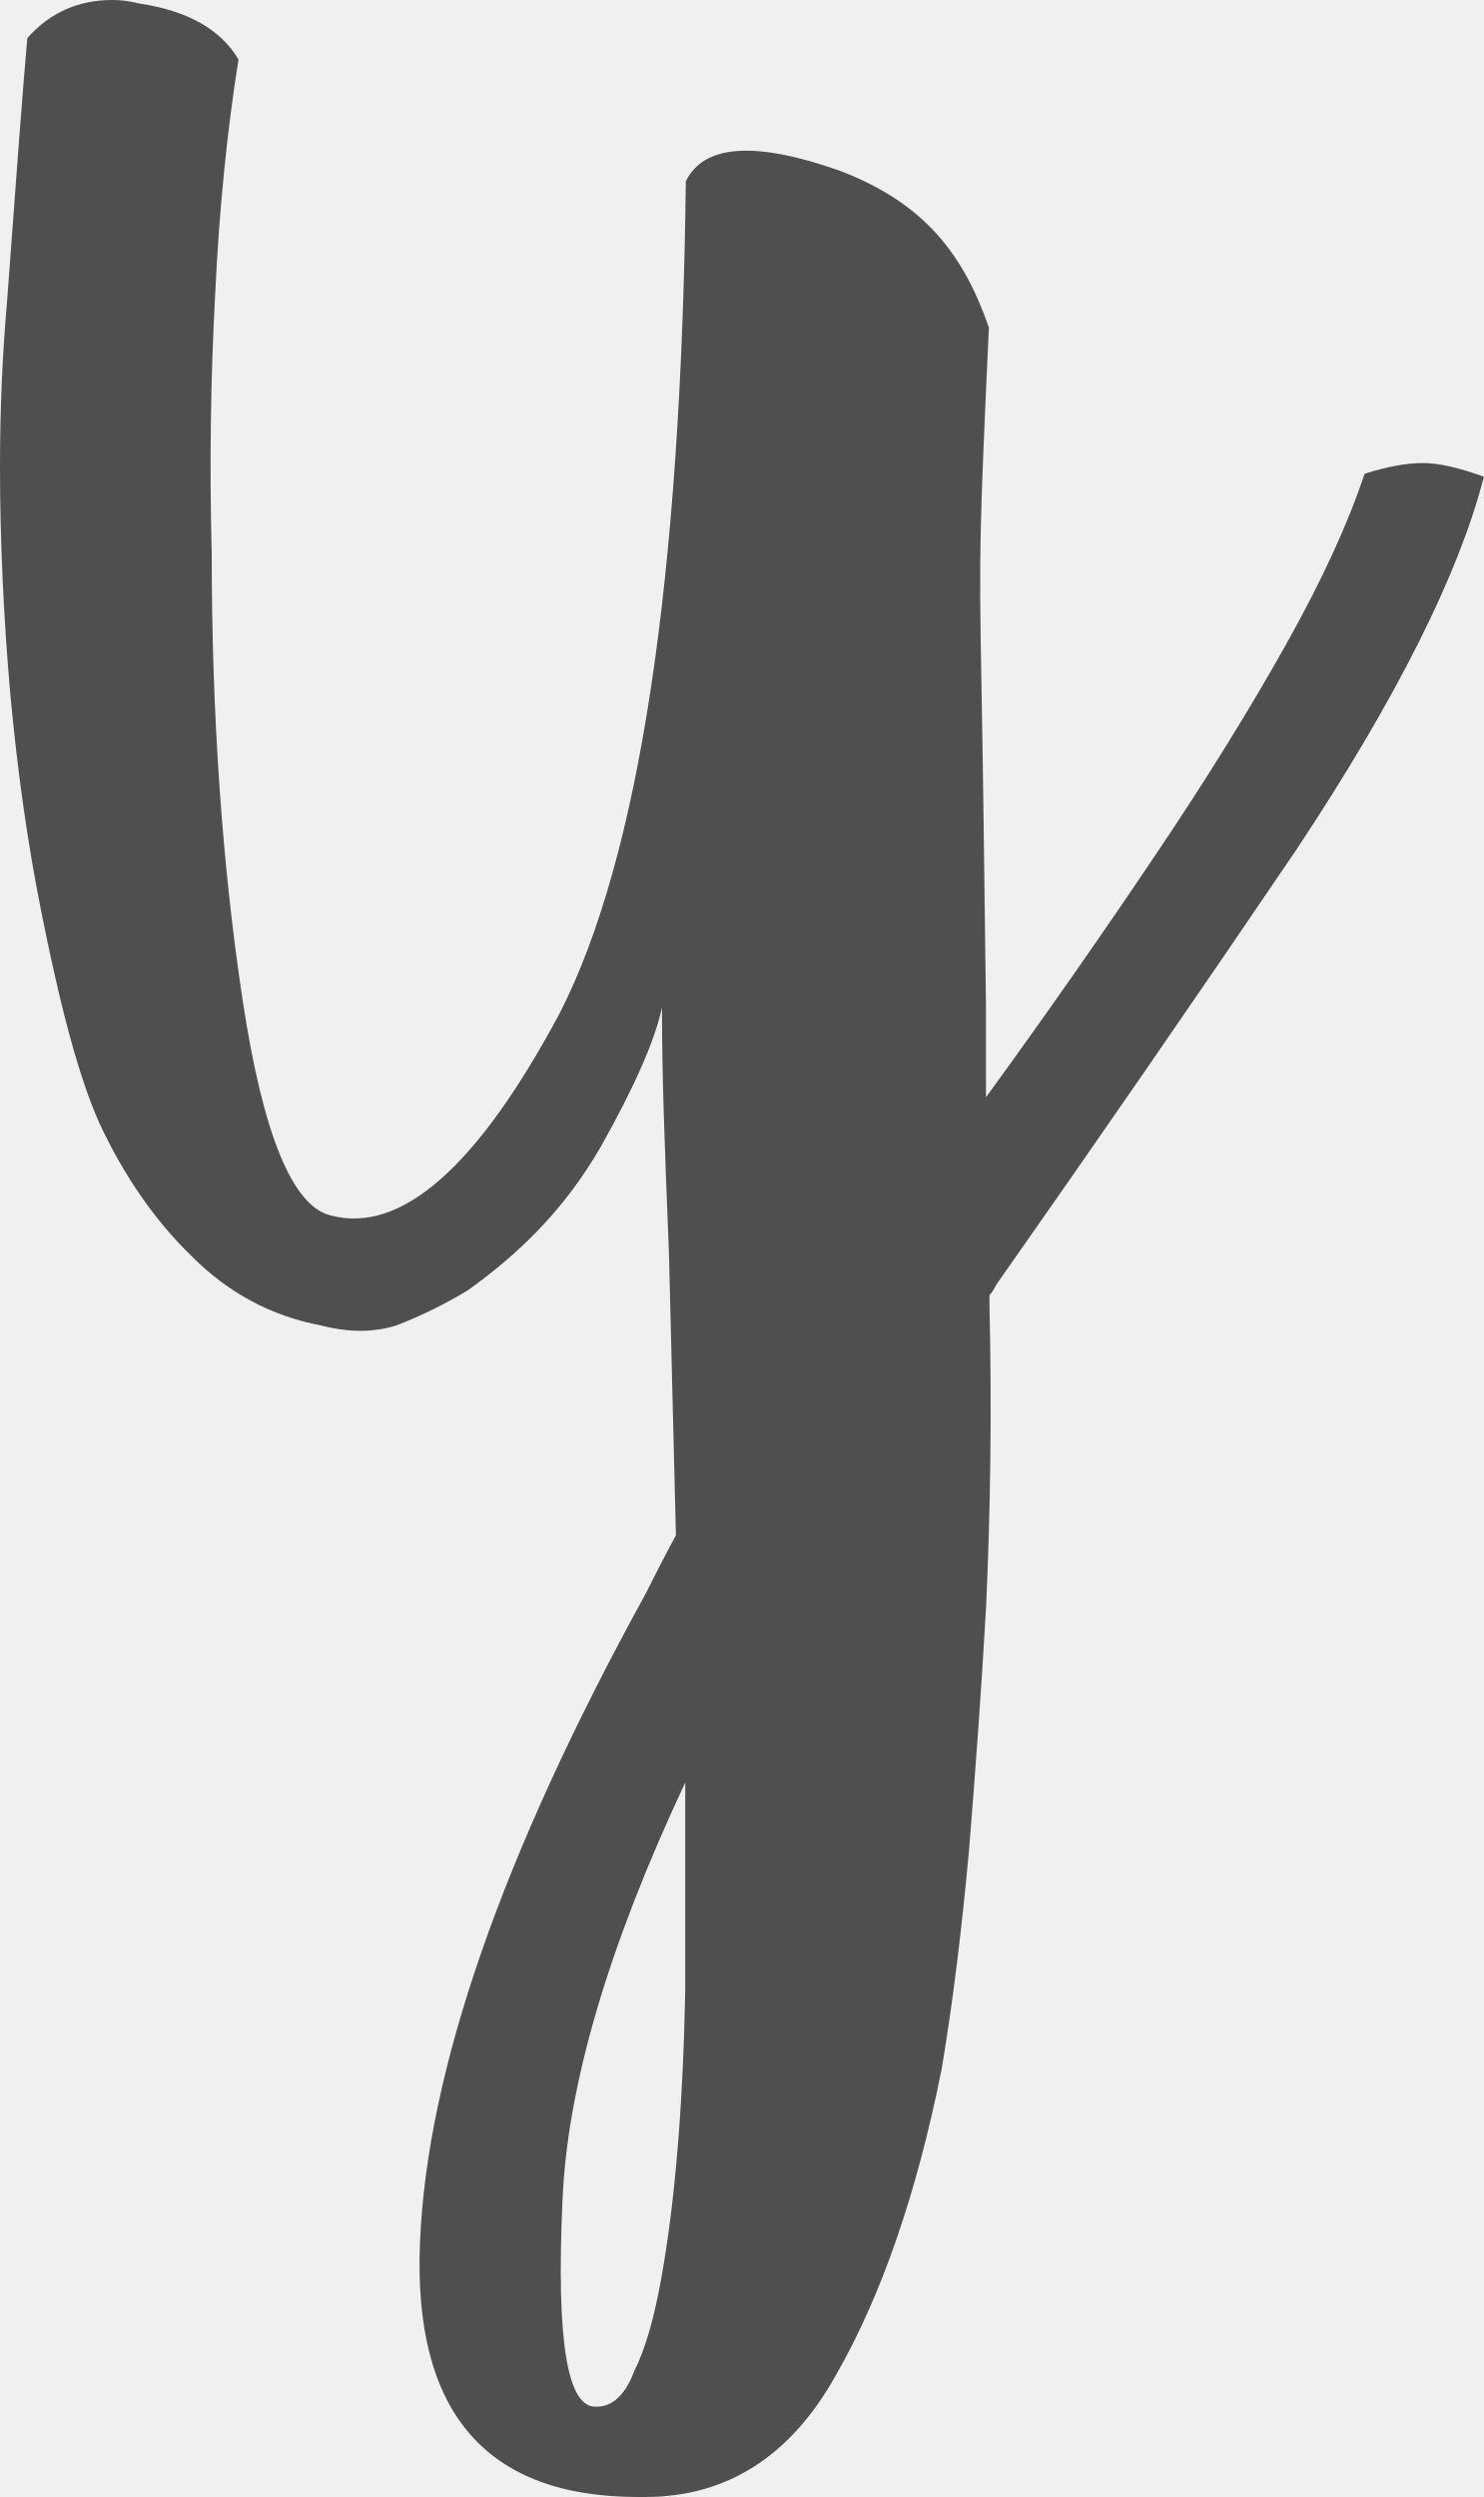
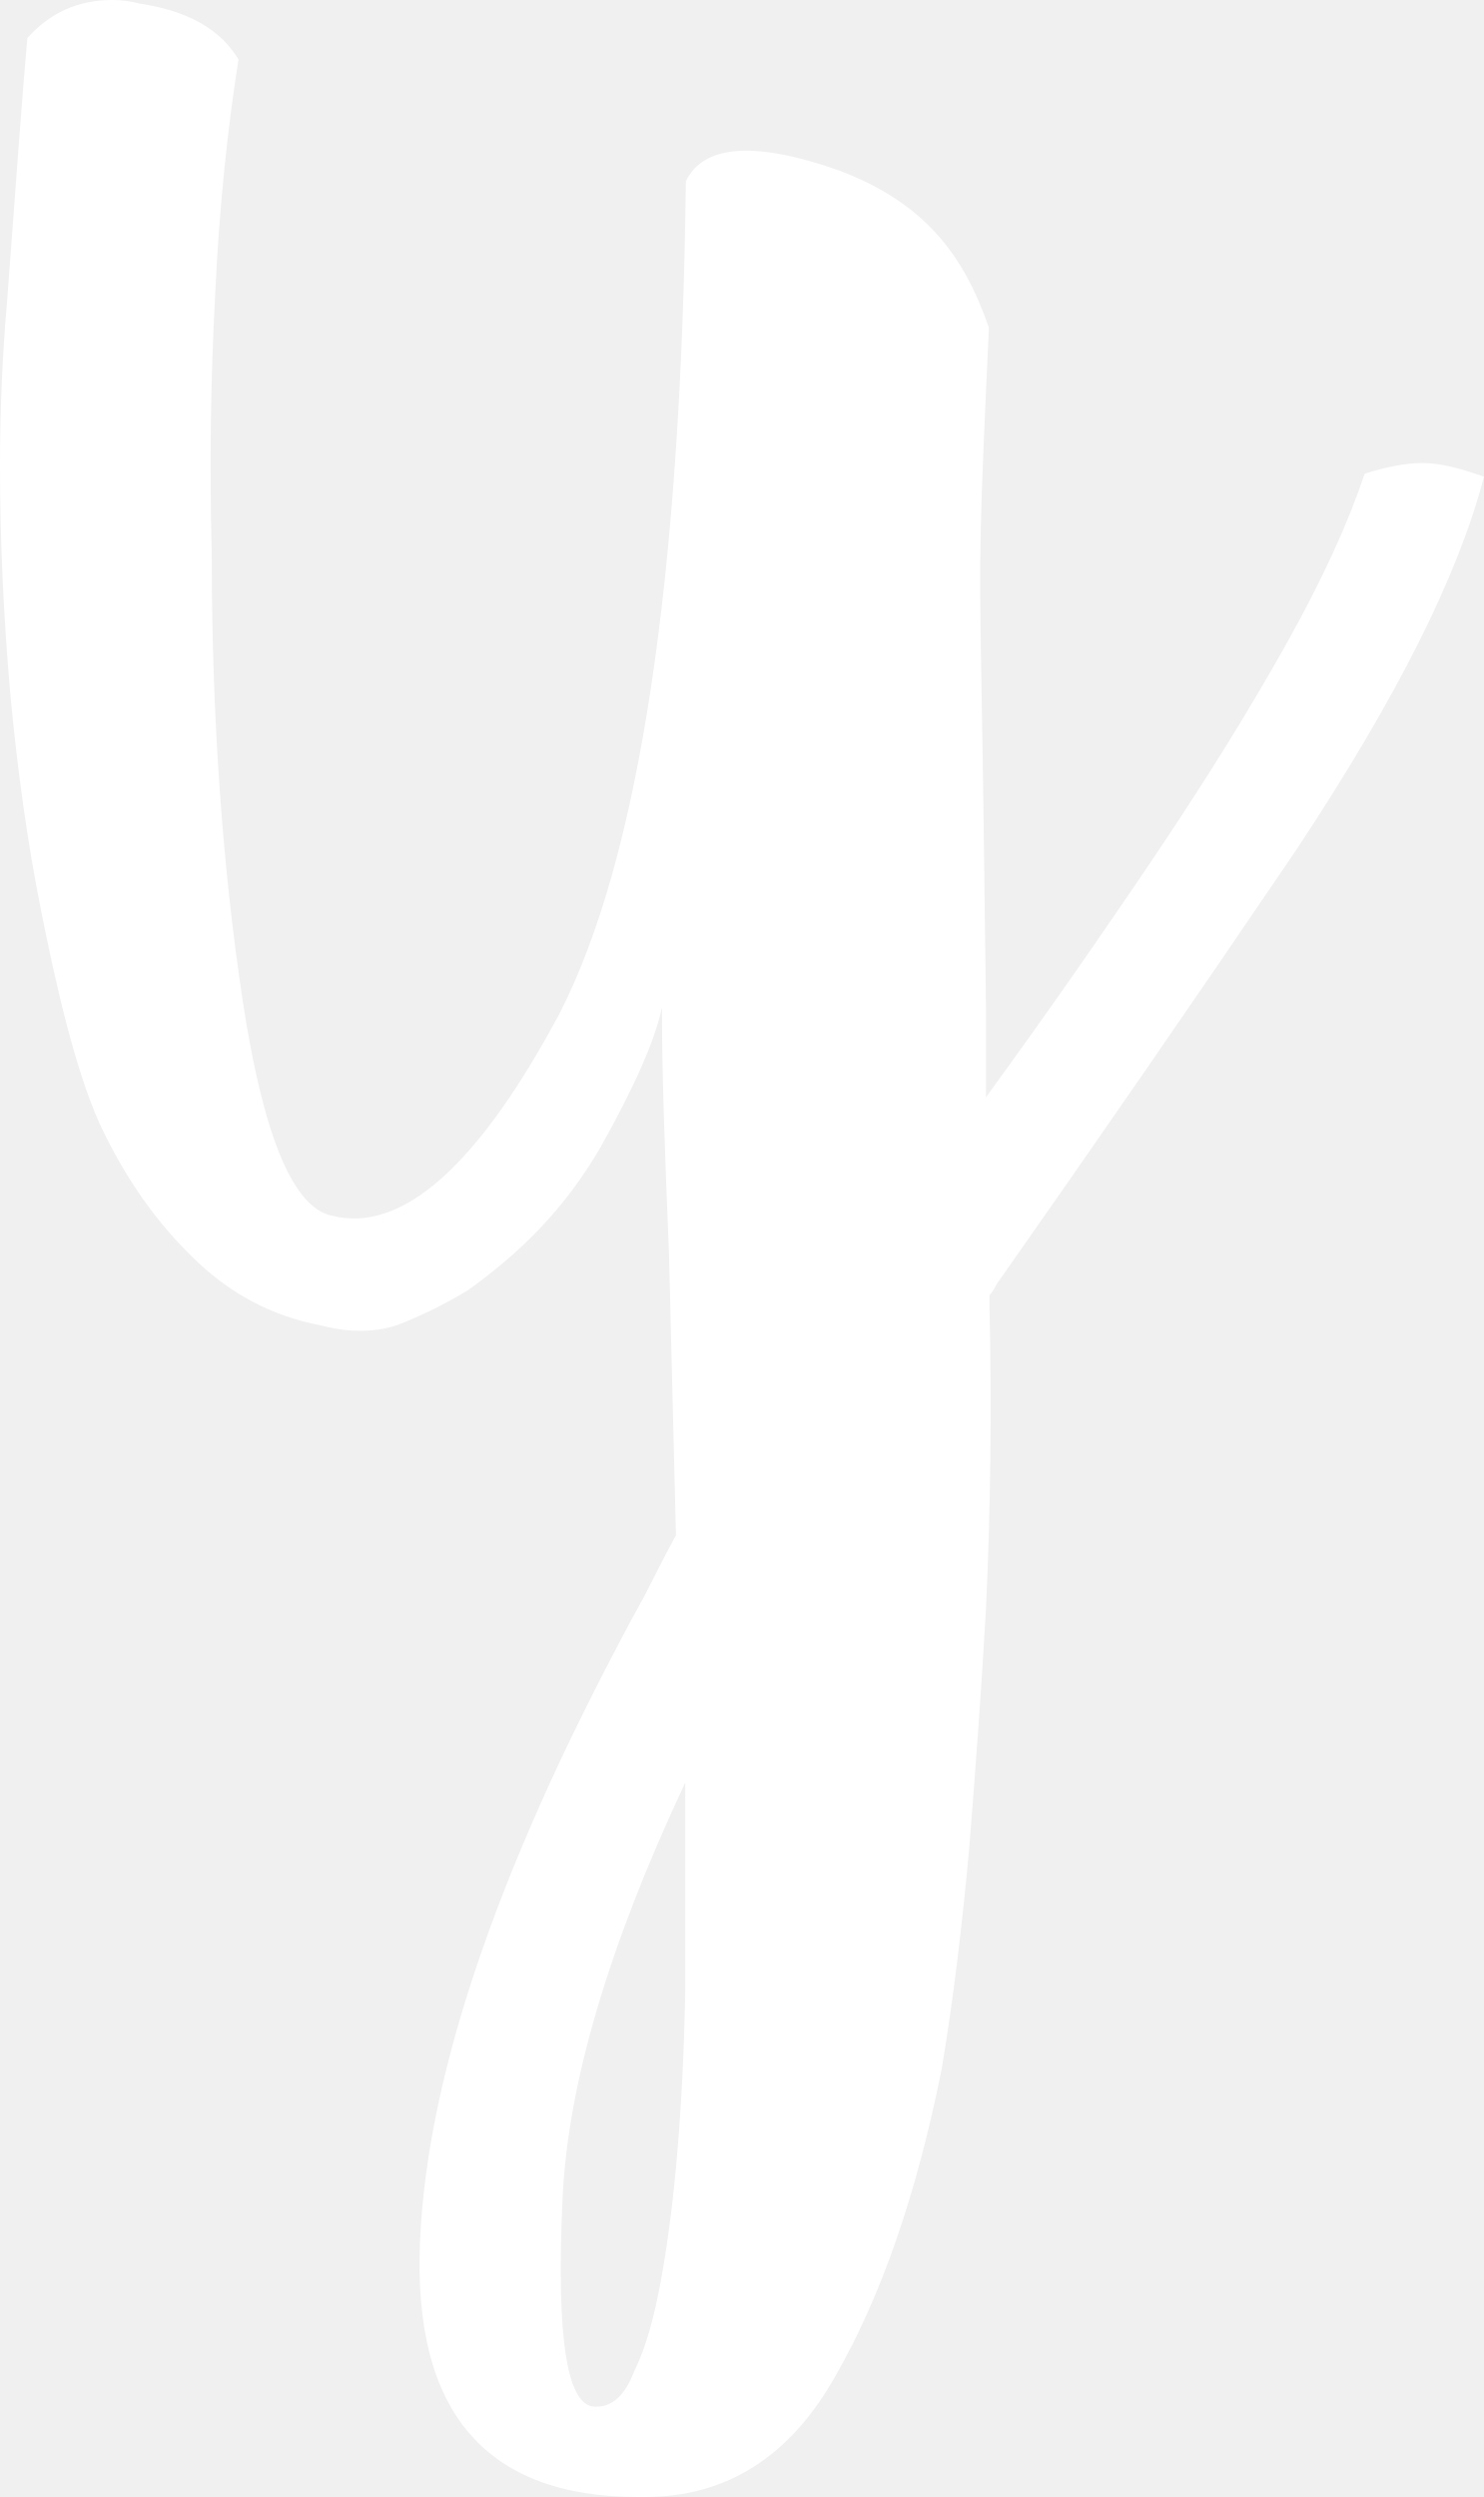
<svg xmlns="http://www.w3.org/2000/svg" width="485" height="816" viewBox="0 0 485 816" fill="none">
-   <path d="M195.065 786.476C200.198 786.476 204.381 782.591 207.232 775.015C211.035 767.44 213.887 757.145 216.168 744.326C220.541 720.046 223.203 688.967 223.963 650.896V582.524C198.677 636.328 185.368 681.975 183.848 719.075C181.756 764.915 185.368 787.253 195.065 786.476ZM70.345 95.76C68.824 123.925 68.444 152.284 69.204 181.031C69.204 234.059 72.626 282.618 79.281 326.711C85.935 370.803 95.631 394.306 108.179 397.22C131.184 403.241 156.09 381.292 182.897 331.178C208.944 280.288 222.632 189.578 224.153 59.243C230.047 47.2 246.778 46.035 274.345 55.747C302.483 66.43 315.031 83.523 323.207 107.026C320.165 173.067 319.974 179.477 320.735 221.239C321.495 263.777 321.495 271.353 322.256 329.042V358.566C341.648 331.955 360.09 305.539 377.962 278.928C394.312 254.648 408.381 231.922 420.359 210.556C432.336 189.189 440.702 170.736 446.025 154.809C453.44 152.478 459.714 151.313 465.037 151.313C470.361 151.313 476.825 152.866 485 155.78C476.825 187.635 456.482 228.231 423.781 277.568C390.319 326.905 357.619 374.299 325.678 419.751C324.918 421.305 324.157 422.471 323.397 423.248V426.744C324.157 460.153 323.777 493.174 322.256 525.806C320.735 552.417 318.834 578.445 316.742 604.279C314.461 629.336 311.609 653.227 307.807 675.953C299.632 716.938 288.034 750.347 273.205 776.181C258.375 802.792 237.462 816 210.845 816H208.563C158.751 816 134.986 788.224 137.268 732.865C139.549 676.73 164.075 606.221 210.845 521.144C213.887 515.123 217.119 508.713 220.921 501.721C220.161 469.865 219.4 439.175 218.64 409.457C217.119 371.58 216.358 351.185 216.358 329.236C214.077 339.919 207.423 355.07 196.396 374.688C184.608 395.083 169.969 409.457 152.858 421.694C145.443 426.161 137.648 430.046 129.473 433.154C122.058 435.485 113.883 435.485 104.947 433.154C88.597 430.046 74.528 422.471 62.55 410.428C50.762 398.968 40.686 384.594 32.511 367.113C24.335 348.854 18.061 320.689 13.499 297.963C8.936 275.237 5.704 251.734 3.422 227.454C1.141 201.621 0 176.564 0 152.284C0 134.025 0.76 116.155 2.281 98.868C5.323 57.883 7.415 29.136 8.936 12.431C16.35 4.079 25.666 0 36.693 0C39.735 0 42.587 0.388 45.629 1.165C61.219 3.496 72.056 9.518 77.95 19.424C74.338 42.15 71.676 67.595 70.345 95.76Z" fill="#4F4F4F" />
+   <path d="M195.065 786.476C200.198 786.476 204.381 782.591 207.232 775.015C211.035 767.44 213.887 757.145 216.168 744.326C220.541 720.046 223.203 688.967 223.963 650.896V582.524C198.677 636.328 185.368 681.975 183.848 719.075C181.756 764.915 185.368 787.253 195.065 786.476ZM70.345 95.76C68.824 123.925 68.444 152.284 69.204 181.031C69.204 234.059 72.626 282.618 79.281 326.711C85.935 370.803 95.631 394.306 108.179 397.22C131.184 403.241 156.09 381.292 182.897 331.178C208.944 280.288 222.632 189.578 224.153 59.243C230.047 47.2 246.778 46.035 274.345 55.747C302.483 66.43 315.031 83.523 323.207 107.026C320.165 173.067 319.974 179.477 320.735 221.239C321.495 263.777 321.495 271.353 322.256 329.042V358.566C341.648 331.955 360.09 305.539 377.962 278.928C394.312 254.648 408.381 231.922 420.359 210.556C432.336 189.189 440.702 170.736 446.025 154.809C453.44 152.478 459.714 151.313 465.037 151.313C470.361 151.313 476.825 152.866 485 155.78C476.825 187.635 456.482 228.231 423.781 277.568C390.319 326.905 357.619 374.299 325.678 419.751C324.918 421.305 324.157 422.471 323.397 423.248V426.744C324.157 460.153 323.777 493.174 322.256 525.806C320.735 552.417 318.834 578.445 316.742 604.279C314.461 629.336 311.609 653.227 307.807 675.953C299.632 716.938 288.034 750.347 273.205 776.181C258.375 802.792 237.462 816 210.845 816H208.563C158.751 816 134.986 788.224 137.268 732.865C139.549 676.73 164.075 606.221 210.845 521.144C213.887 515.123 217.119 508.713 220.921 501.721C220.161 469.865 219.4 439.175 218.64 409.457C217.119 371.58 216.358 351.185 216.358 329.236C214.077 339.919 207.423 355.07 196.396 374.688C184.608 395.083 169.969 409.457 152.858 421.694C145.443 426.161 137.648 430.046 129.473 433.154C122.058 435.485 113.883 435.485 104.947 433.154C88.597 430.046 74.528 422.471 62.55 410.428C50.762 398.968 40.686 384.594 32.511 367.113C24.335 348.854 18.061 320.689 13.499 297.963C8.936 275.237 5.704 251.734 3.422 227.454C1.141 201.621 0 176.564 0 152.284C0 134.025 0.76 116.155 2.281 98.868C5.323 57.883 7.415 29.136 8.936 12.431C16.35 4.079 25.666 0 36.693 0C39.735 0 42.587 0.388 45.629 1.165C61.219 3.496 72.056 9.518 77.95 19.424C74.338 42.15 71.676 67.595 70.345 95.76Z" fill="#fff" />
</svg>
